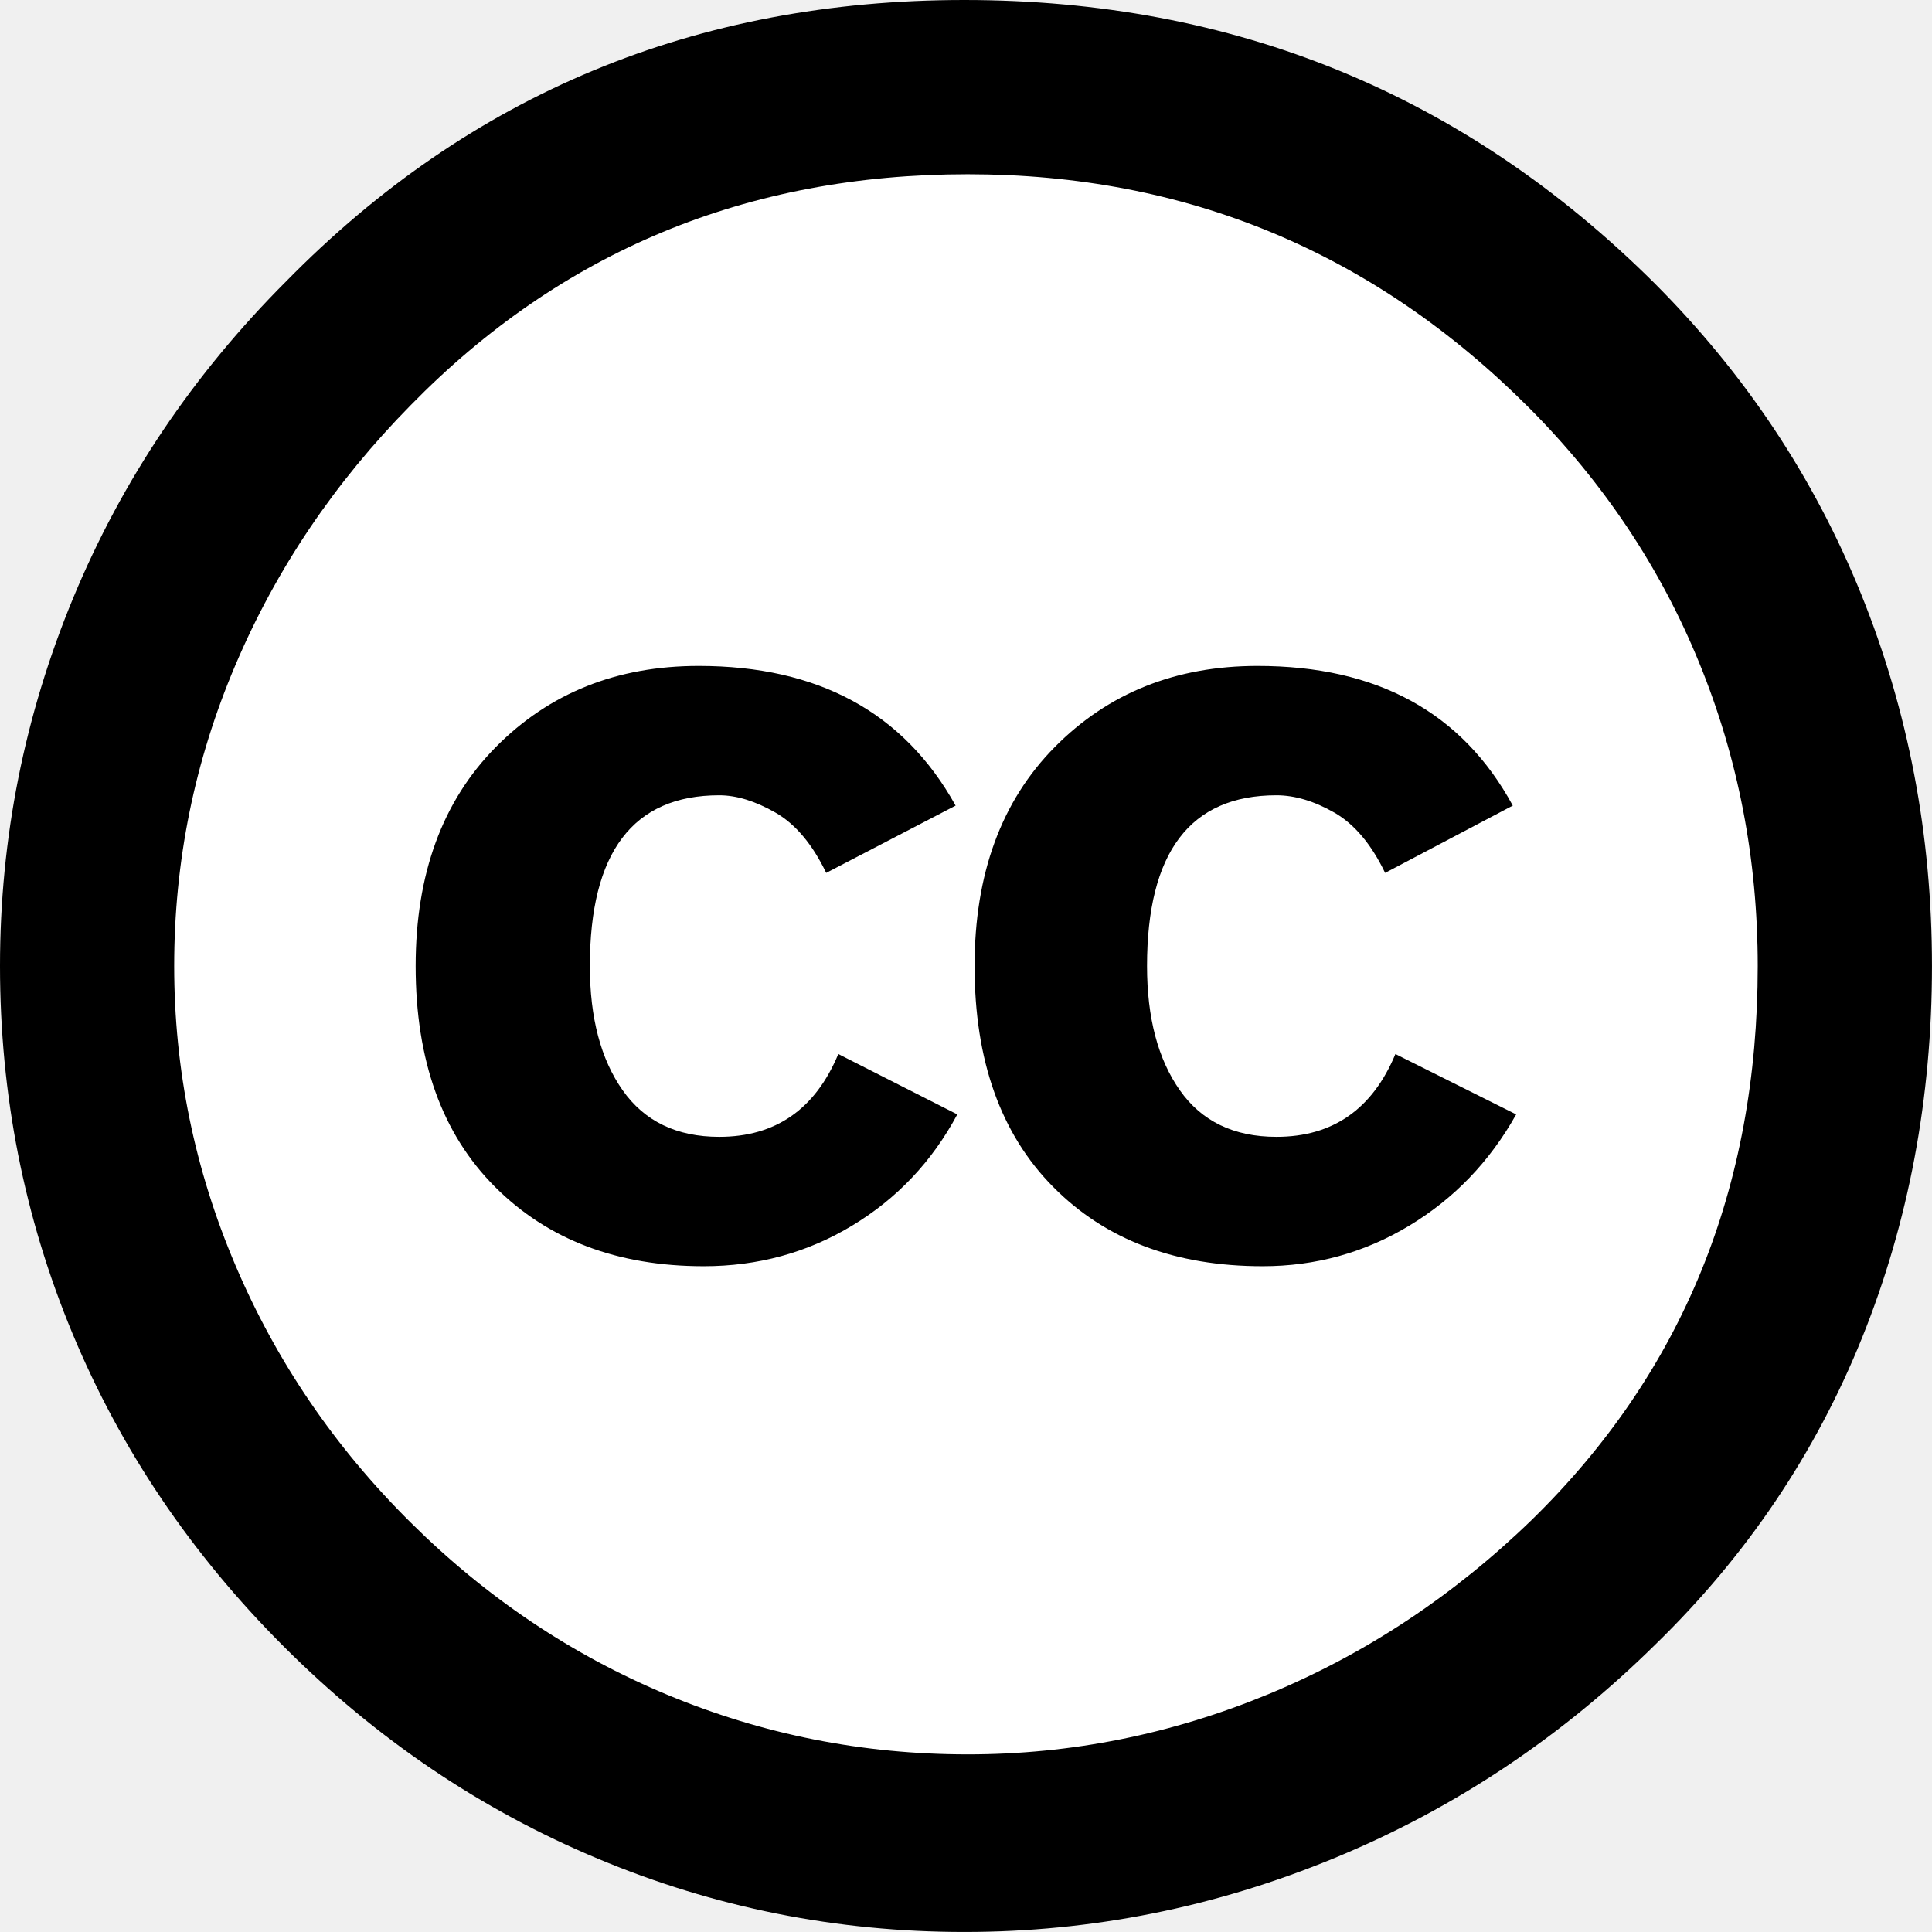
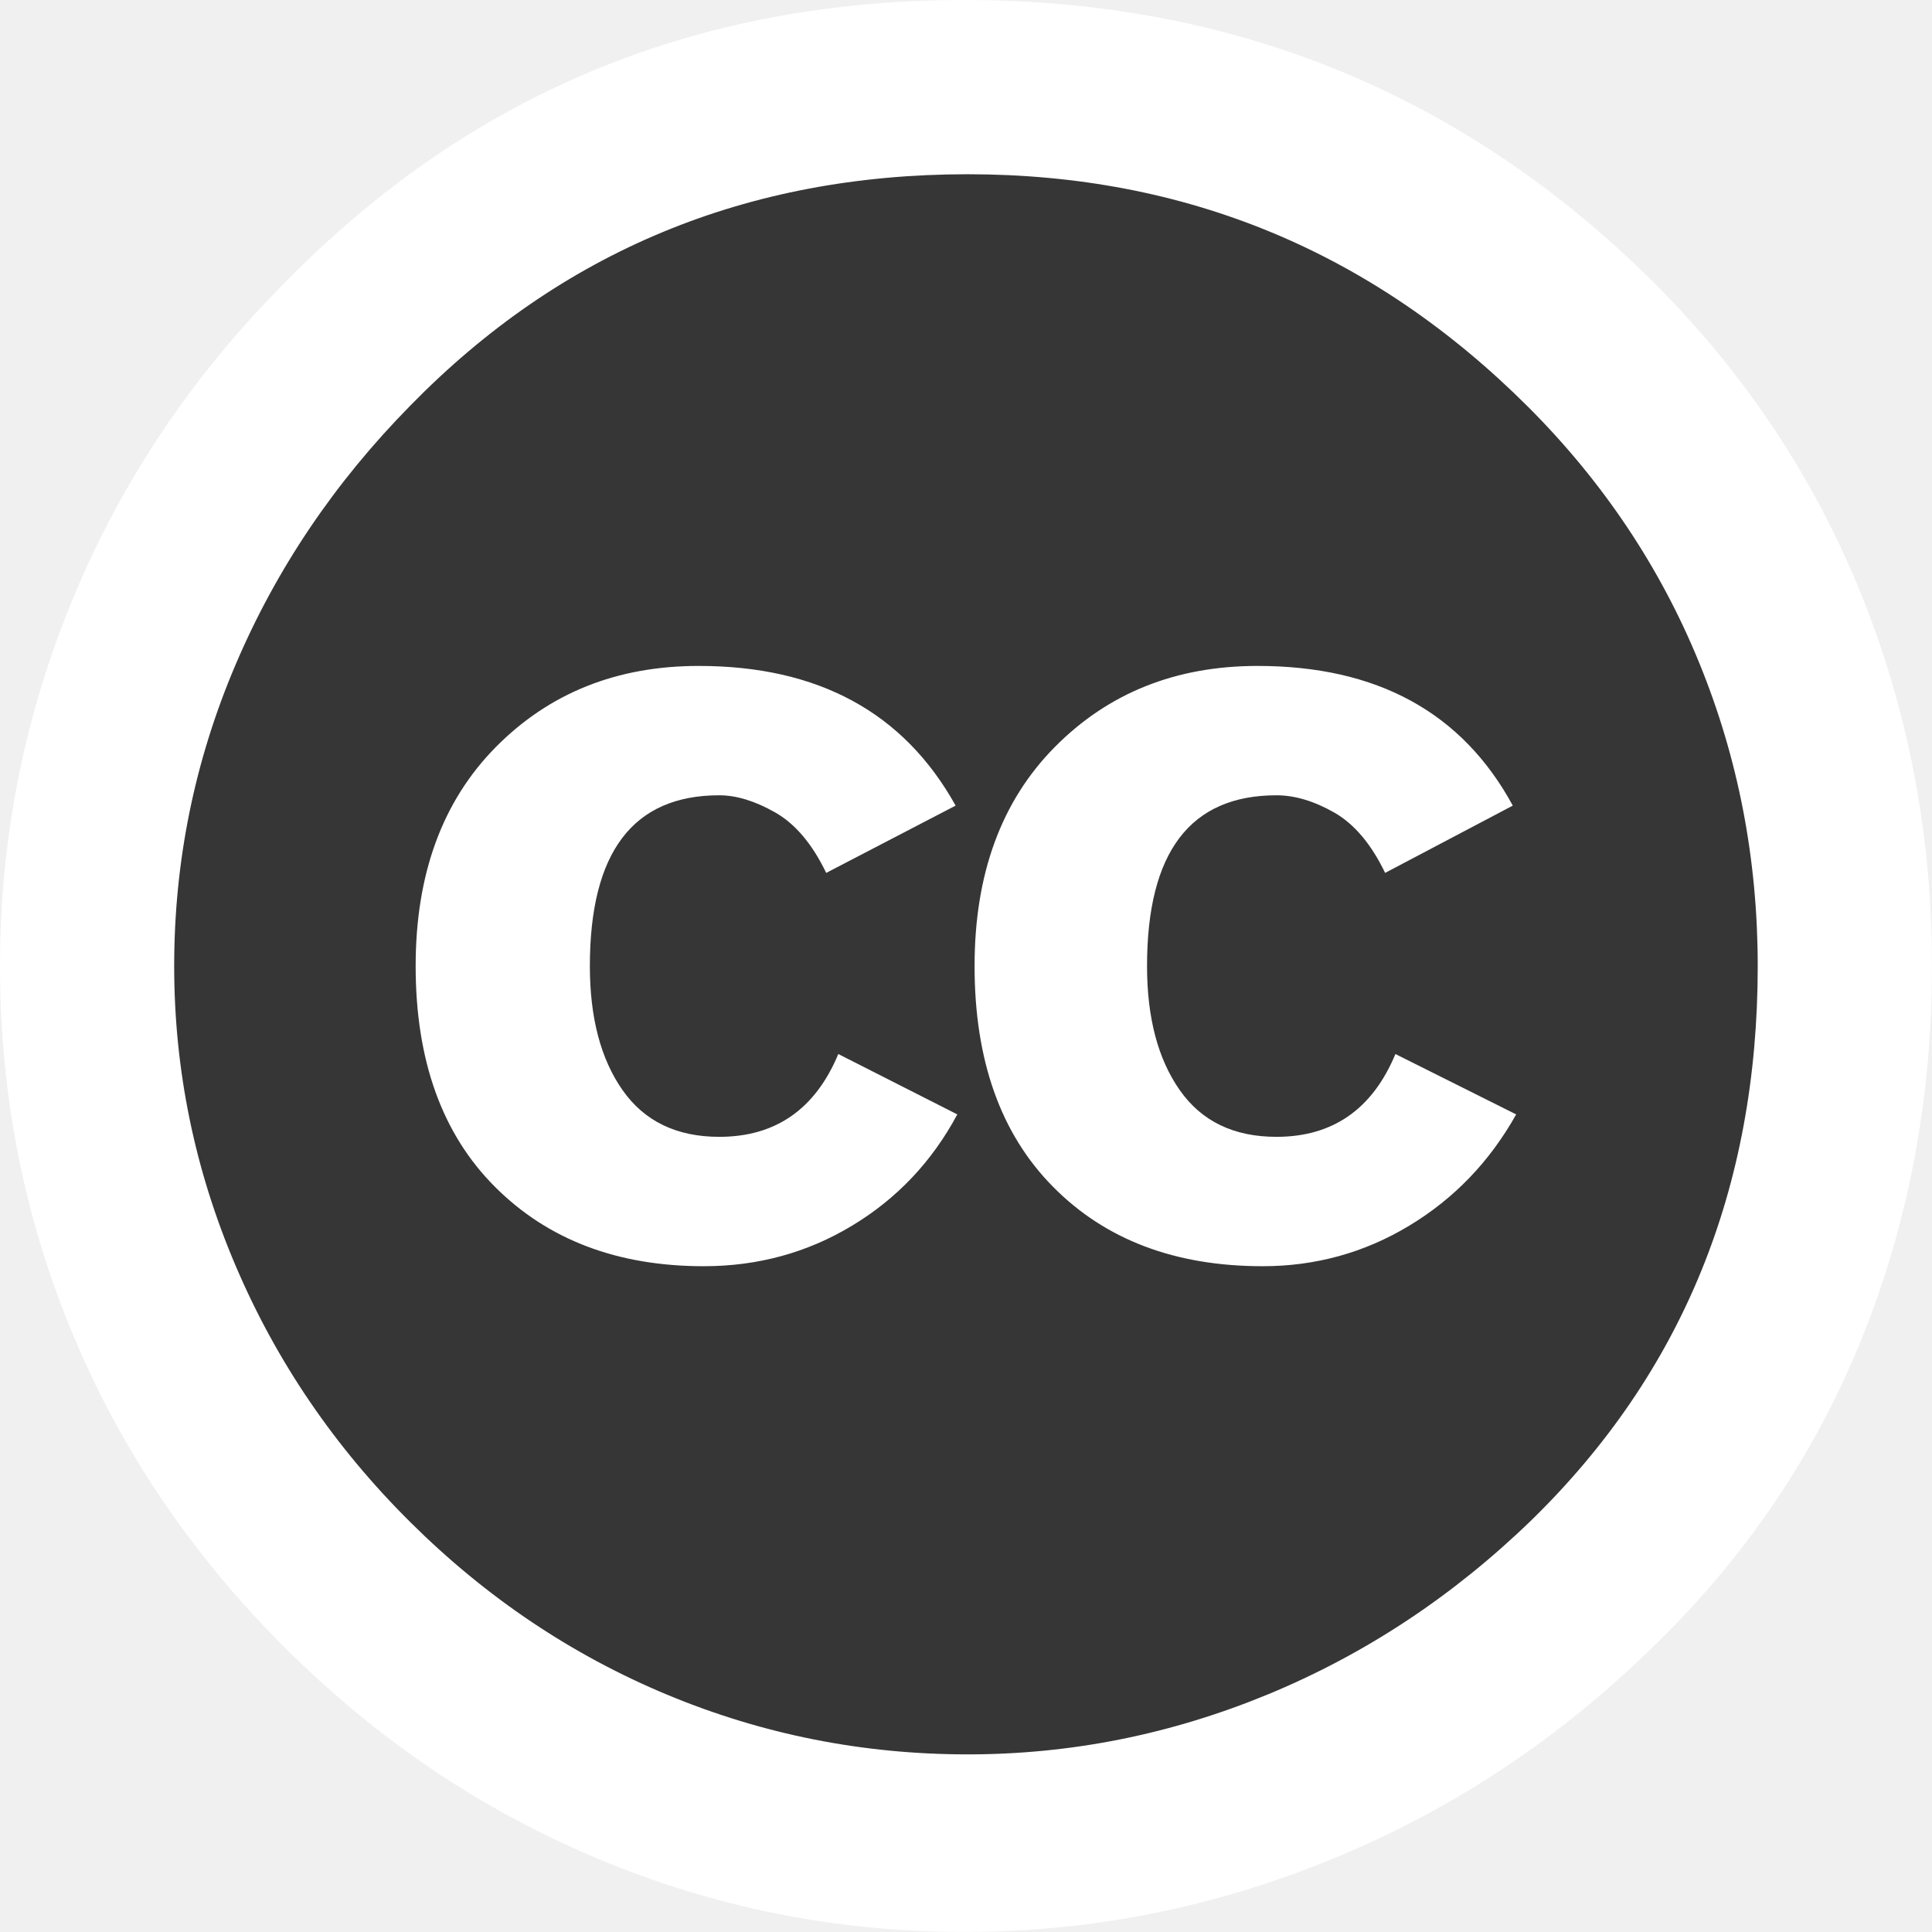
<svg xmlns="http://www.w3.org/2000/svg" version="1.0" id="Layer_1" x="0px" y="0px" width="64px" height="64px" viewBox="5.5 -3.5 64 64" enable-background="new 5.5 -3.5 64 64" xml:space="preserve">
  <g>
-     <circle fill="#FFFFFF" cx="37.785" cy="28.501" r="28.836" />
-     <path d="M37.441-3.5c8.951,0,16.572,3.125,22.857,9.372c3.008,3.009,5.295,6.448,6.857,10.314   c1.561,3.867,2.344,7.971,2.344,12.314c0,4.381-0.773,8.486-2.314,12.313c-1.543,3.828-3.82,7.21-6.828,10.143   c-3.123,3.085-6.666,5.448-10.629,7.086c-3.961,1.638-8.057,2.457-12.285,2.457s-8.276-0.808-12.143-2.429   c-3.866-1.618-7.333-3.961-10.4-7.027c-3.067-3.066-5.4-6.524-7-10.372S5.5,32.767,5.5,28.5c0-4.229,0.809-8.295,2.428-12.2   c1.619-3.905,3.972-7.4,7.057-10.486C21.08-0.394,28.565-3.5,37.441-3.5z M37.557,2.272c-7.314,0-13.467,2.553-18.458,7.657   c-2.515,2.553-4.448,5.419-5.8,8.6c-1.354,3.181-2.029,6.505-2.029,9.972c0,3.429,0.675,6.734,2.029,9.913   c1.353,3.183,3.285,6.021,5.8,8.516c2.514,2.496,5.351,4.399,8.515,5.715c3.161,1.314,6.476,1.971,9.943,1.971   c3.428,0,6.75-0.665,9.973-1.999c3.219-1.335,6.121-3.257,8.713-5.771c4.99-4.876,7.484-10.99,7.484-18.344   c0-3.543-0.648-6.895-1.943-10.057c-1.293-3.162-3.18-5.98-5.654-8.458C50.984,4.844,44.795,2.272,37.557,2.272z M37.156,23.187   l-4.287,2.229c-0.458-0.951-1.019-1.619-1.685-2c-0.667-0.38-1.286-0.571-1.858-0.571c-2.856,0-4.286,1.885-4.286,5.657   c0,1.714,0.362,3.084,1.085,4.113c0.724,1.029,1.791,1.544,3.201,1.544c1.867,0,3.181-0.915,3.944-2.743l3.942,2   c-0.838,1.563-2,2.791-3.486,3.686c-1.484,0.896-3.123,1.343-4.914,1.343c-2.857,0-5.163-0.875-6.915-2.629   c-1.752-1.752-2.628-4.19-2.628-7.313c0-3.048,0.886-5.466,2.657-7.257c1.771-1.79,4.009-2.686,6.715-2.686   C32.604,18.558,35.441,20.101,37.156,23.187z M55.613,23.187l-4.229,2.229c-0.457-0.951-1.02-1.619-1.686-2   c-0.668-0.38-1.307-0.571-1.914-0.571c-2.857,0-4.287,1.885-4.287,5.657c0,1.714,0.363,3.084,1.086,4.113   c0.723,1.029,1.789,1.544,3.201,1.544c1.865,0,3.18-0.915,3.941-2.743l4,2c-0.875,1.563-2.057,2.791-3.541,3.686   c-1.486,0.896-3.105,1.343-4.857,1.343c-2.896,0-5.209-0.875-6.941-2.629c-1.736-1.752-2.602-4.19-2.602-7.313   c0-3.048,0.885-5.466,2.658-7.257c1.77-1.79,4.008-2.686,6.713-2.686C51.117,18.558,53.938,20.101,55.613,23.187z" />
+     <circle fill="#363636" cx="37.785" cy="28.501" r="28.836" />
+     <path fill="#FFFFFF" d="M37.441-3.5c8.951,0,16.572,3.125,22.857,9.372c3.008,3.009,5.295,6.448,6.857,10.314   c1.561,3.867,2.344,7.971,2.344,12.314c0,4.381-0.773,8.486-2.314,12.313c-1.543,3.828-3.82,7.21-6.828,10.143   c-3.123,3.085-6.666,5.448-10.629,7.086c-3.961,1.638-8.057,2.457-12.285,2.457s-8.276-0.808-12.143-2.429   c-3.866-1.618-7.333-3.961-10.4-7.027c-3.067-3.066-5.4-6.524-7-10.372S5.5,32.767,5.5,28.5c0-4.229,0.809-8.295,2.428-12.2   c1.619-3.905,3.972-7.4,7.057-10.486C21.08-0.394,28.565-3.5,37.441-3.5z M37.557,2.272c-7.314,0-13.467,2.553-18.458,7.657   c-2.515,2.553-4.448,5.419-5.8,8.6c-1.354,3.181-2.029,6.505-2.029,9.972c0,3.429,0.675,6.734,2.029,9.913   c1.353,3.183,3.285,6.021,5.8,8.516c2.514,2.496,5.351,4.399,8.515,5.715c3.161,1.314,6.476,1.971,9.943,1.971   c3.428,0,6.75-0.665,9.973-1.999c3.219-1.335,6.121-3.257,8.713-5.771c4.99-4.876,7.484-10.99,7.484-18.344   c0-3.543-0.648-6.895-1.943-10.057c-1.293-3.162-3.18-5.98-5.654-8.458C50.984,4.844,44.795,2.272,37.557,2.272z M37.156,23.187   l-4.287,2.229c-0.458-0.951-1.019-1.619-1.685-2c-0.667-0.38-1.286-0.571-1.858-0.571c-2.856,0-4.286,1.885-4.286,5.657   c0,1.714,0.362,3.084,1.085,4.113c0.724,1.029,1.791,1.544,3.201,1.544c1.867,0,3.181-0.915,3.944-2.743l3.942,2   c-0.838,1.563-2,2.791-3.486,3.686c-1.484,0.896-3.123,1.343-4.914,1.343c-2.857,0-5.163-0.875-6.915-2.629   c-1.752-1.752-2.628-4.19-2.628-7.313c0-3.048,0.886-5.466,2.657-7.257c1.771-1.79,4.009-2.686,6.715-2.686   C32.604,18.558,35.441,20.101,37.156,23.187z M55.613,23.187l-4.229,2.229c-0.457-0.951-1.02-1.619-1.686-2   c-0.668-0.38-1.307-0.571-1.914-0.571c-2.857,0-4.287,1.885-4.287,5.657c0,1.714,0.363,3.084,1.086,4.113   c0.723,1.029,1.789,1.544,3.201,1.544c1.865,0,3.18-0.915,3.941-2.743l4,2c-0.875,1.563-2.057,2.791-3.541,3.686   c-1.486,0.896-3.105,1.343-4.857,1.343c-2.896,0-5.209-0.875-6.941-2.629c-1.736-1.752-2.602-4.19-2.602-7.313   c0-3.048,0.885-5.466,2.658-7.257c1.77-1.79,4.008-2.686,6.713-2.686C51.117,18.558,53.938,20.101,55.613,23.187z" />
  </g>
</svg>
